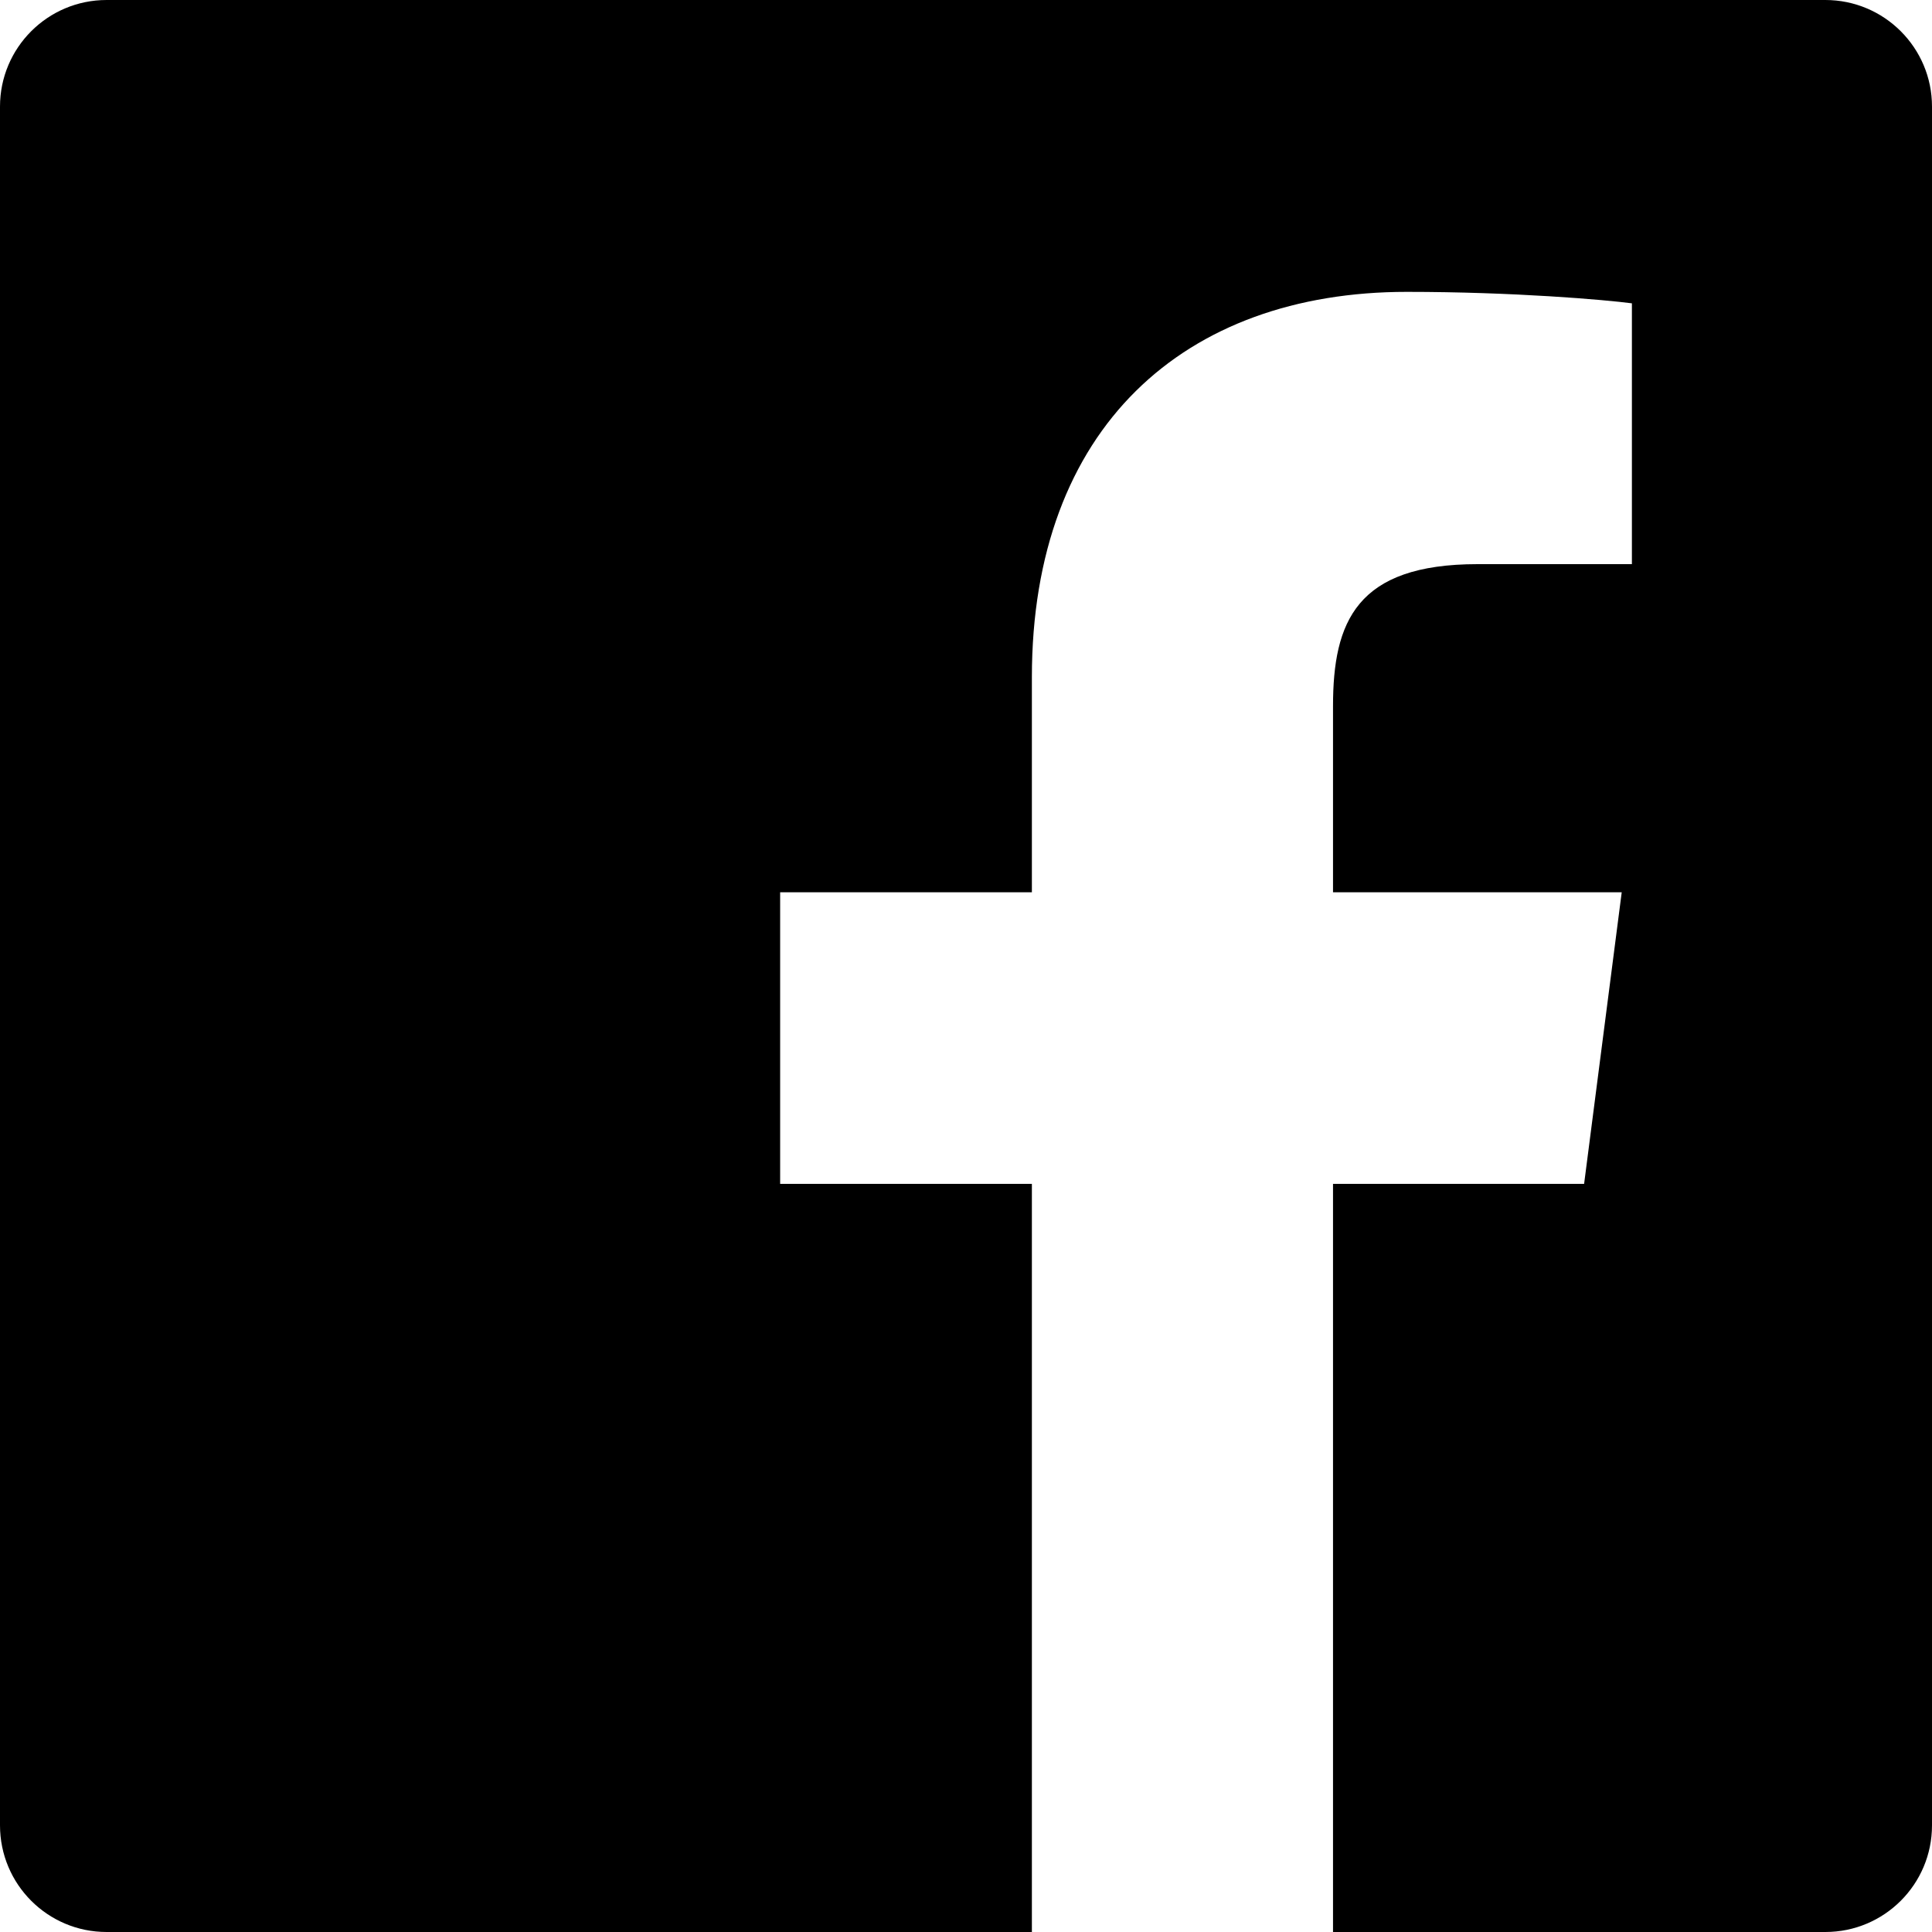
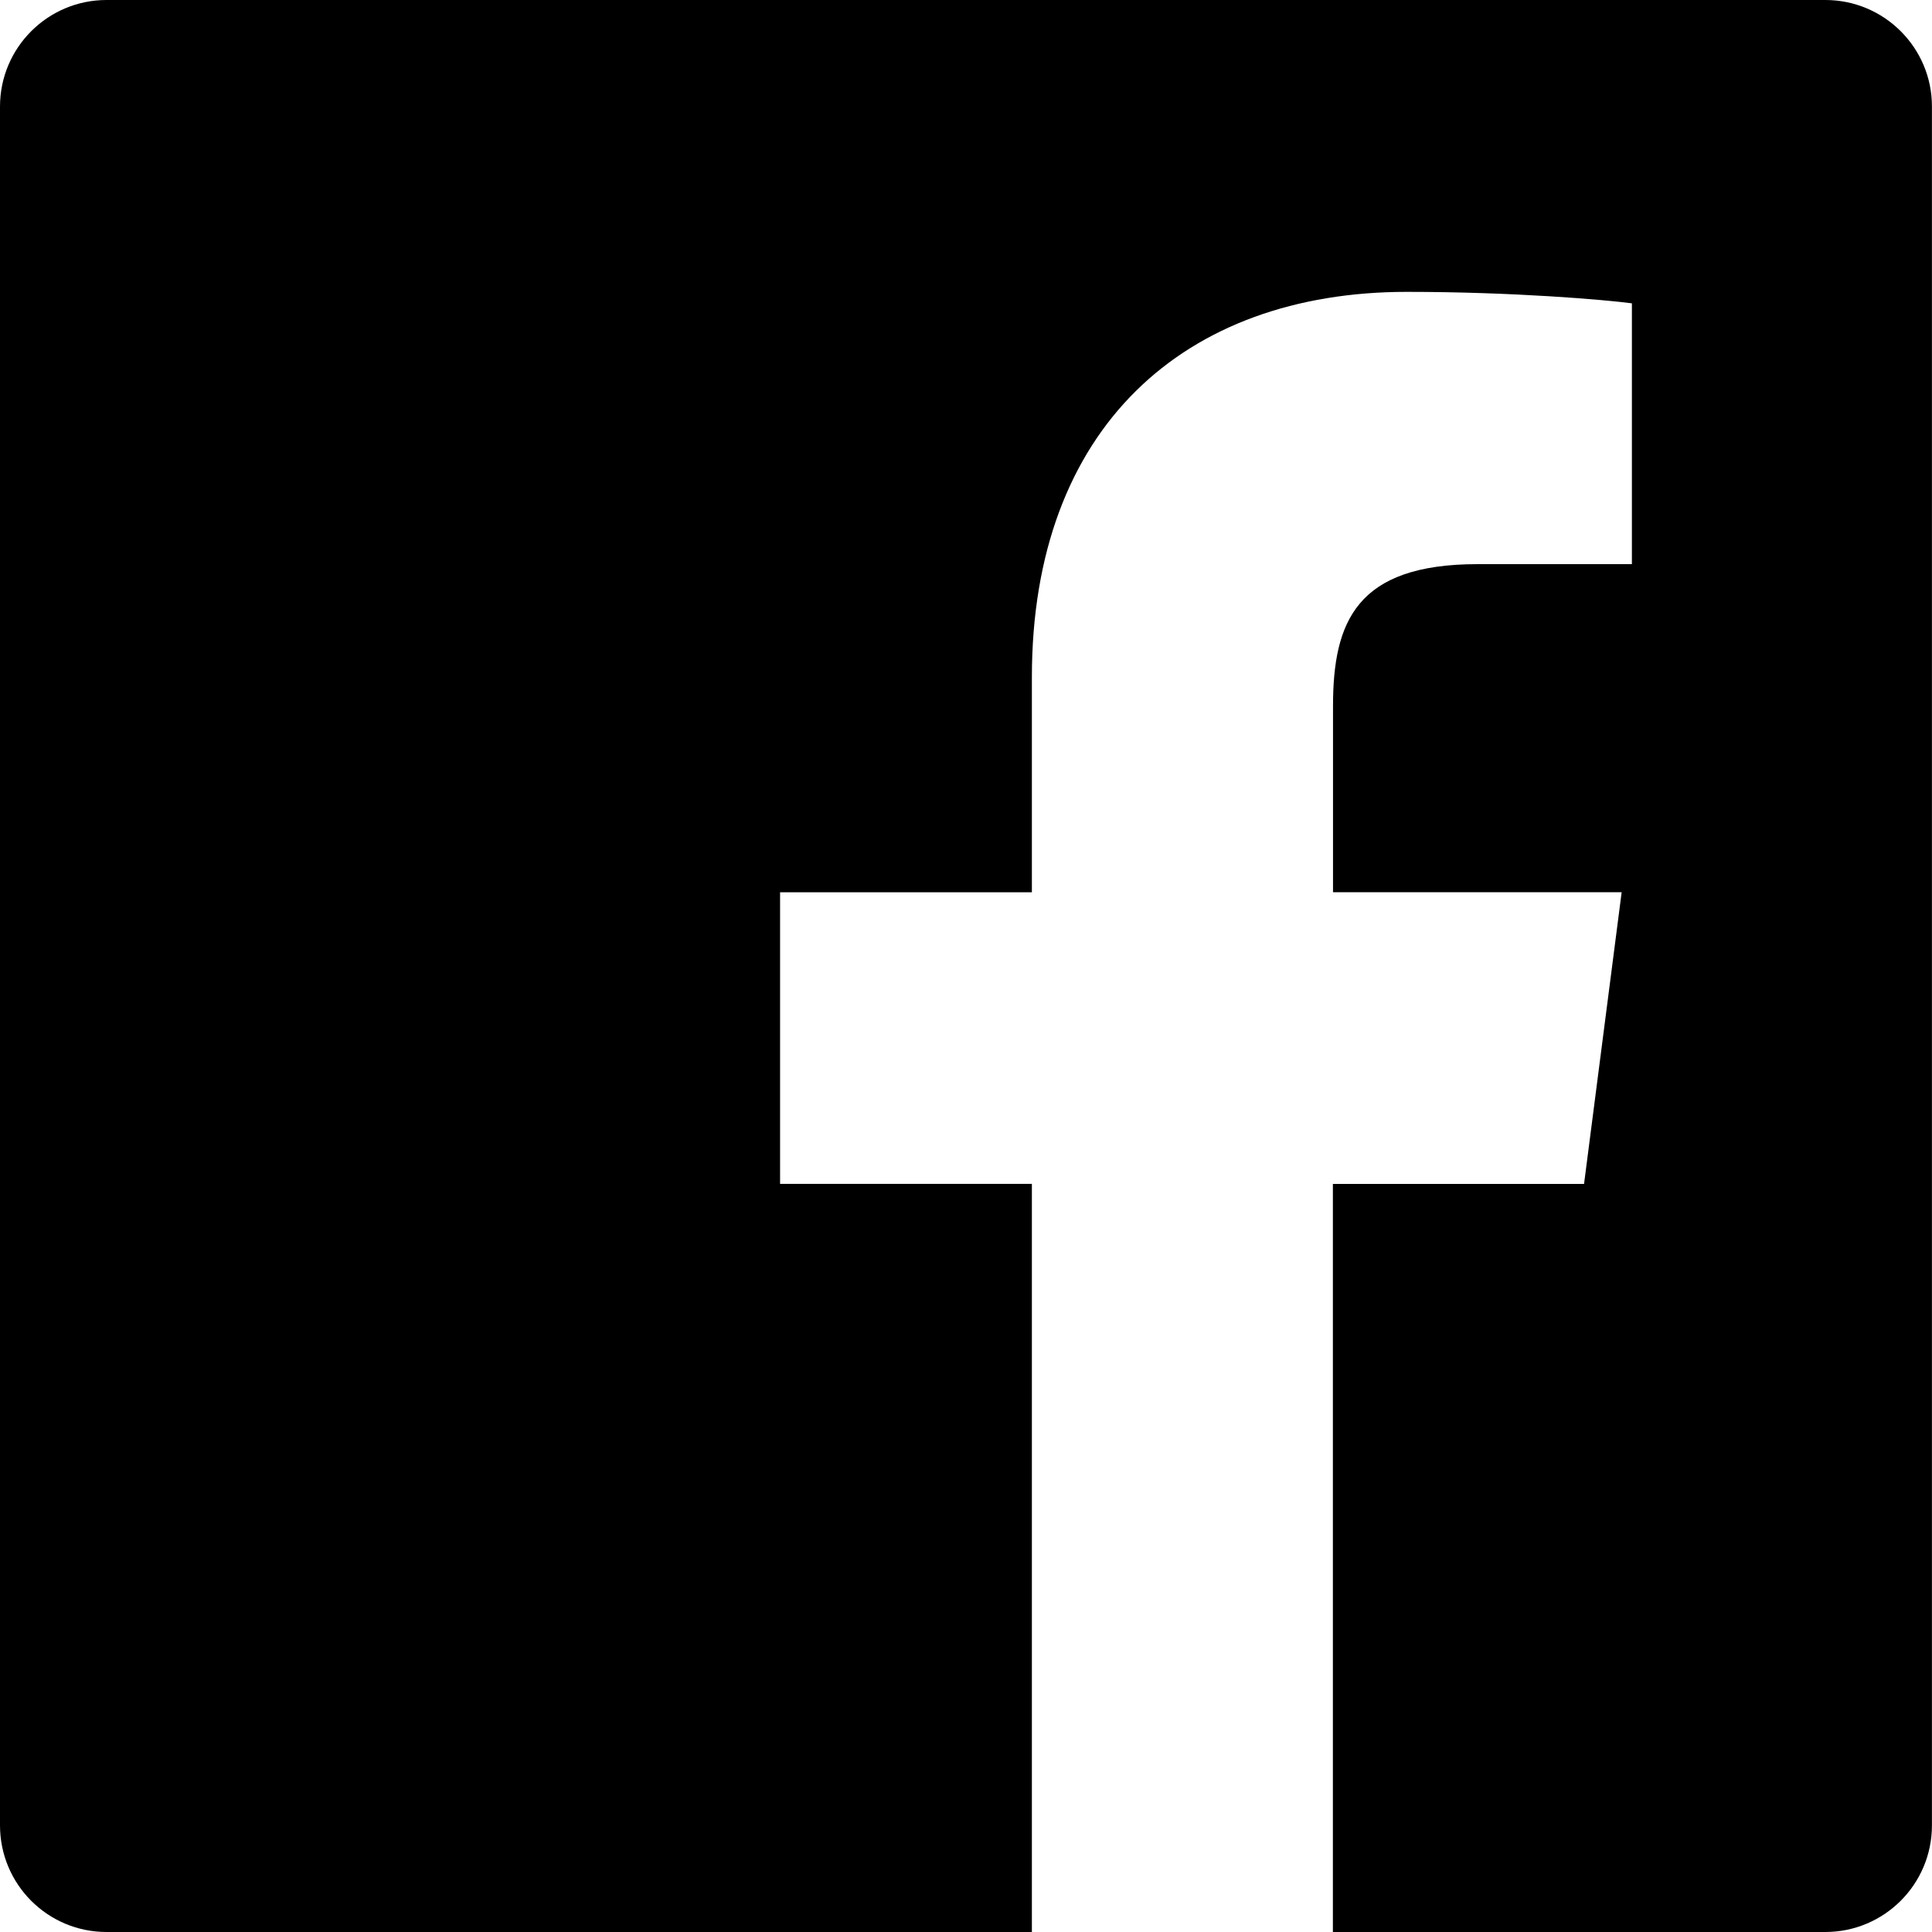
- <svg xmlns="http://www.w3.org/2000/svg" version="1.1" width="30" height="30" viewBox="0 0 30 30" id="Capa_1" xml:space="preserve">
-   <defs id="defs7" />
-   <path d="M 28.344,0 H 1.655 C 0.741,0 0,0.741 0,1.655 V 28.343 C 0,29.26 0.741,30 1.655,30 H 16.023 V 18.383 h -3.909 v -4.528 h 3.909 v -3.339 c 0,-3.875 2.367,-5.984 5.822,-5.984 1.657,0 3.08,0.123 3.495,0.178 v 4.05 l -2.397,0 c -1.88,0 -2.244,0.894 -2.244,2.204 v 2.891 h 4.483 l -0.584,4.528 H 20.699 V 30 h 7.645 C 29.258,30 30,29.26 30,28.344 V 1.655 C 30,0.741 29.258,0 28.344,0 z" id="path3" />
+ <svg xmlns="http://www.w3.org/2000/svg" width="30" height="30">
+   <path d="M28.344 0H1.654C.742 0 0 .74 0 1.655v26.688C0 29.26.74 30 1.655 30h14.368V18.383h-3.91v-4.528h3.91v-3.34c0-3.874 2.367-5.983 5.822-5.983 1.657 0 3.08.123 3.495.178v4.05h-2.397c-1.88 0-2.244.894-2.244 2.204v2.89h4.482l-.584 4.53h-3.9V30h7.646c.914 0 1.656-.74 1.656-1.656V1.654C30 .742 29.258 0 28.344 0z" />
</svg>
